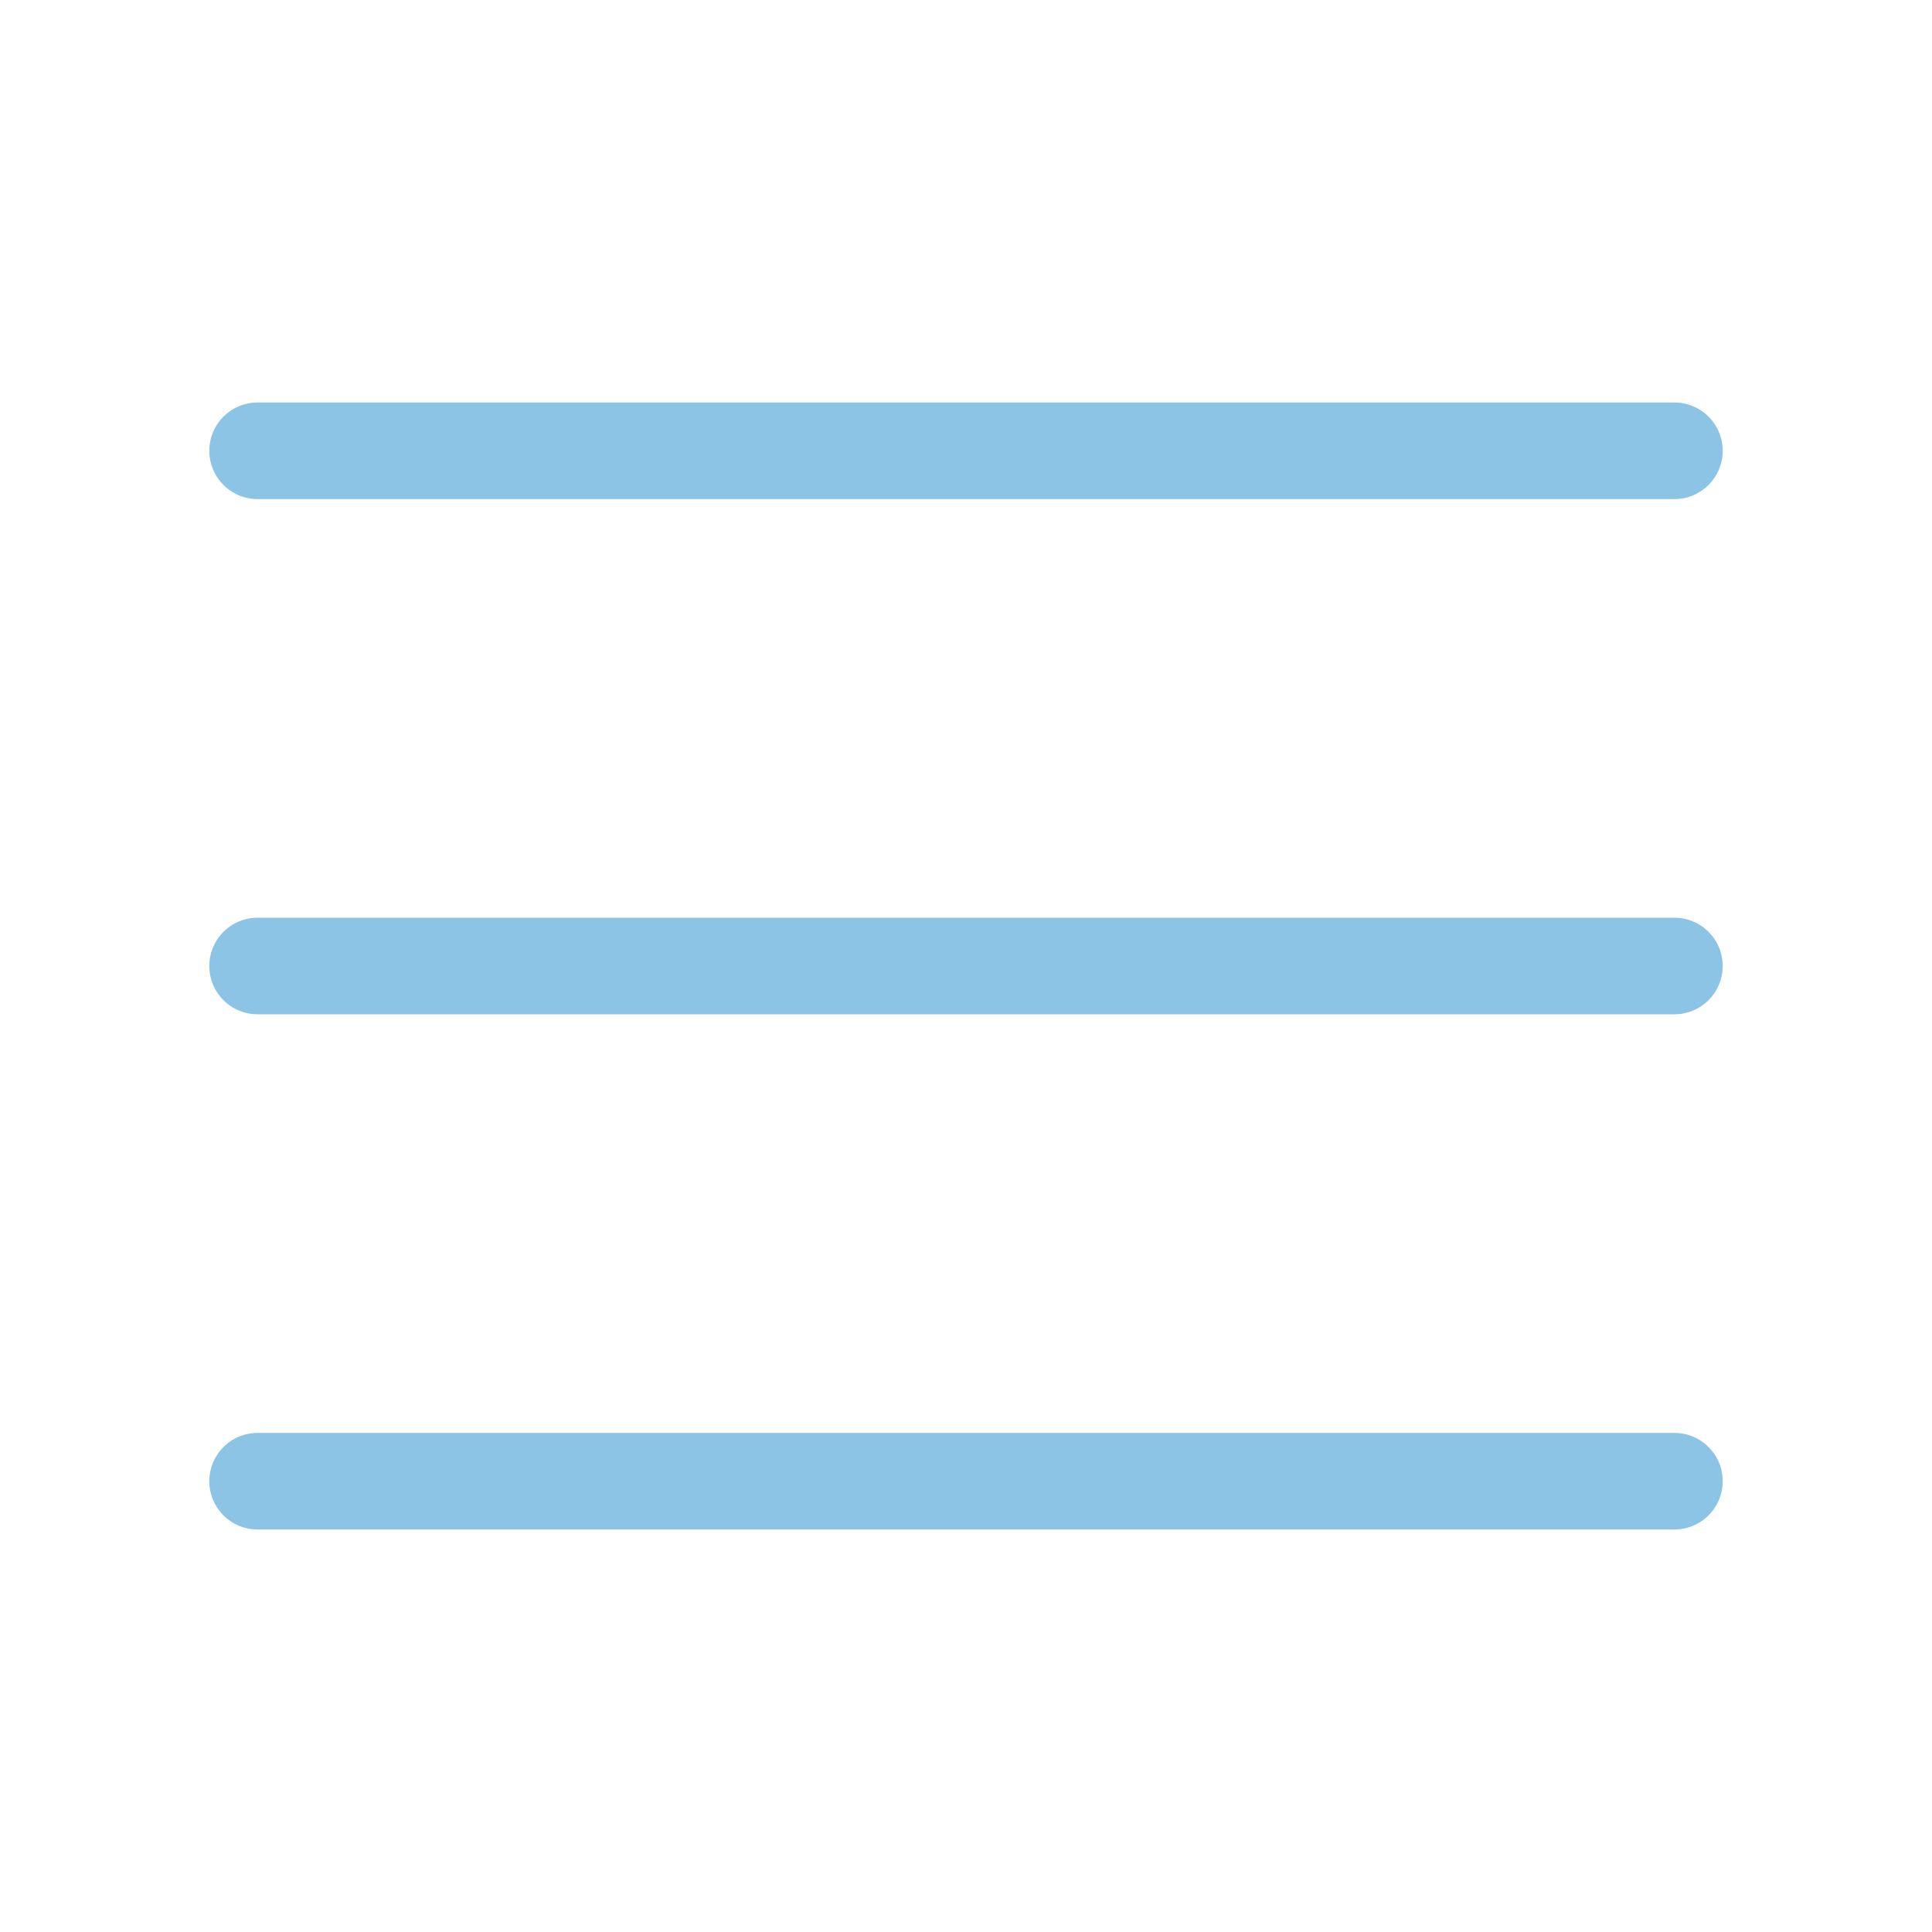
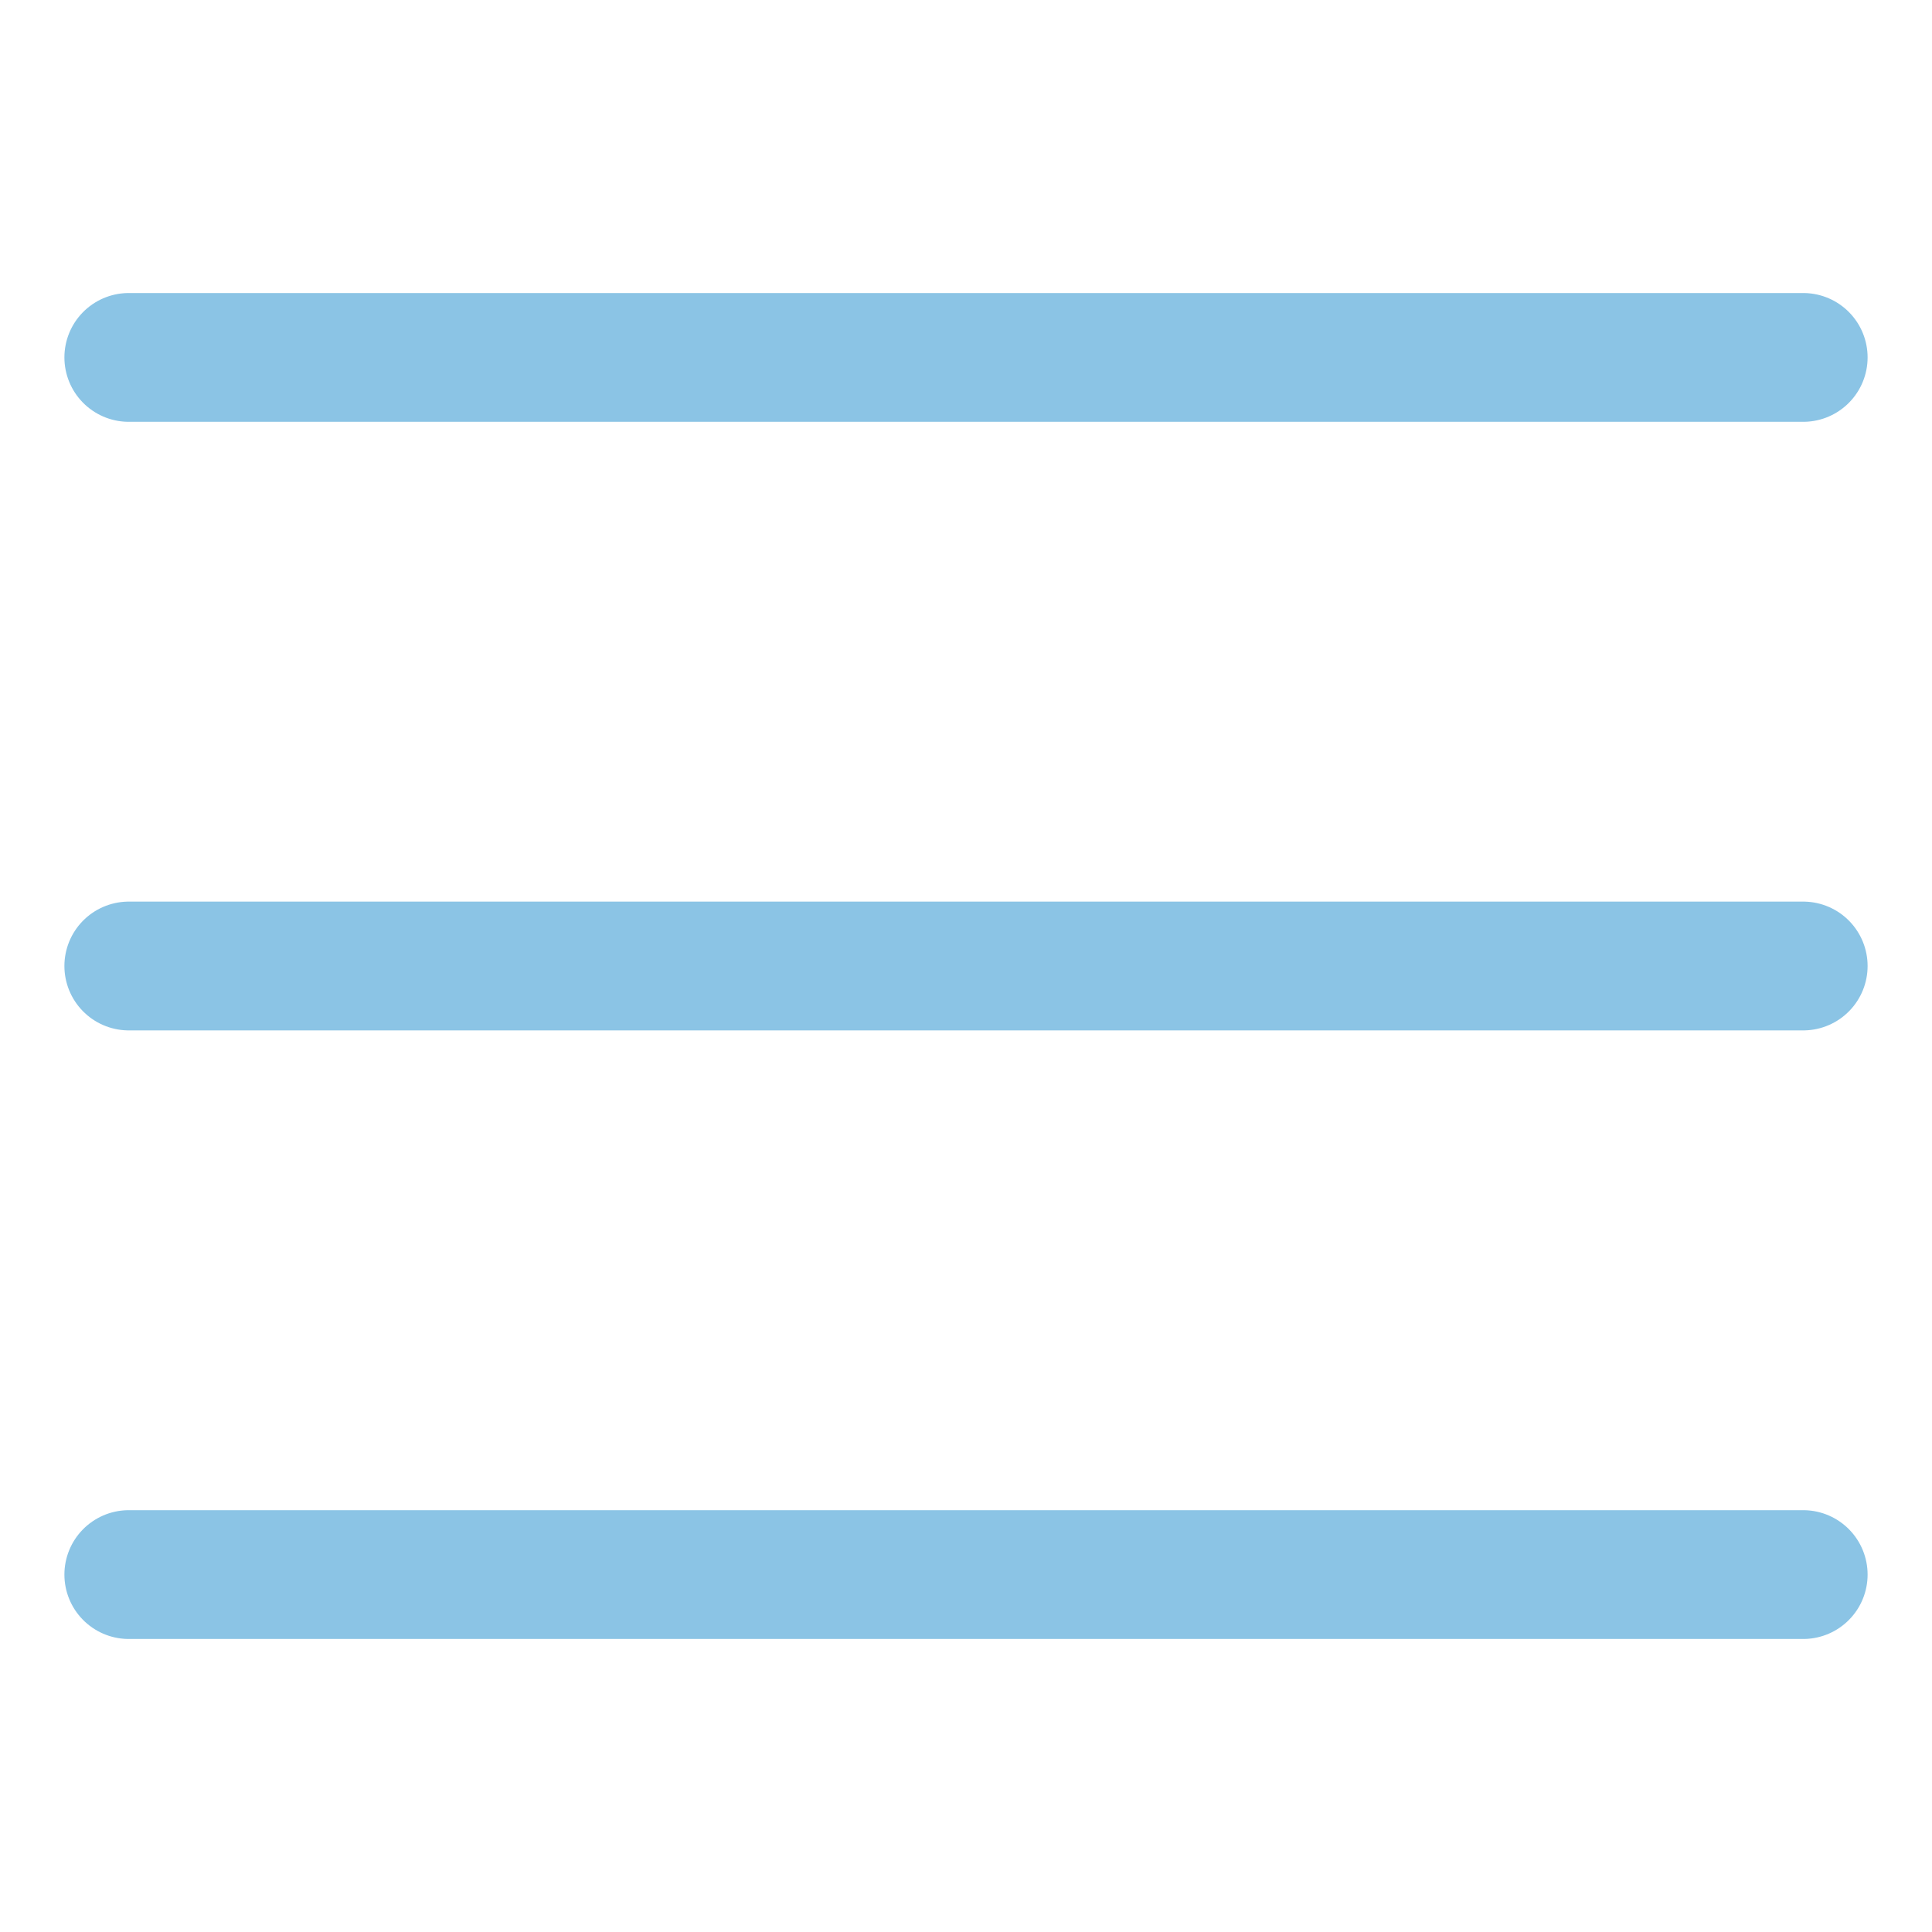
<svg xmlns="http://www.w3.org/2000/svg" id="larger_burger" data-name="larger burger" viewBox="0 0 30 30">
  <defs>
    <style>
      .cls-1 {
        fill: none;
        stroke: #8bc4e5;
        stroke-linecap: round;
        stroke-miterlimit: 10;
-         stroke-width: 1.5px;
+         stroke-width: 2px;
      }
    </style>
  </defs>
-   <path class="cls-1" d="m4,7h22M4,15h22M4,23h22" />
+   <path class="cls-1" d="m2,5.55h26M2,15h26M2,24.45h26" />
</svg>
